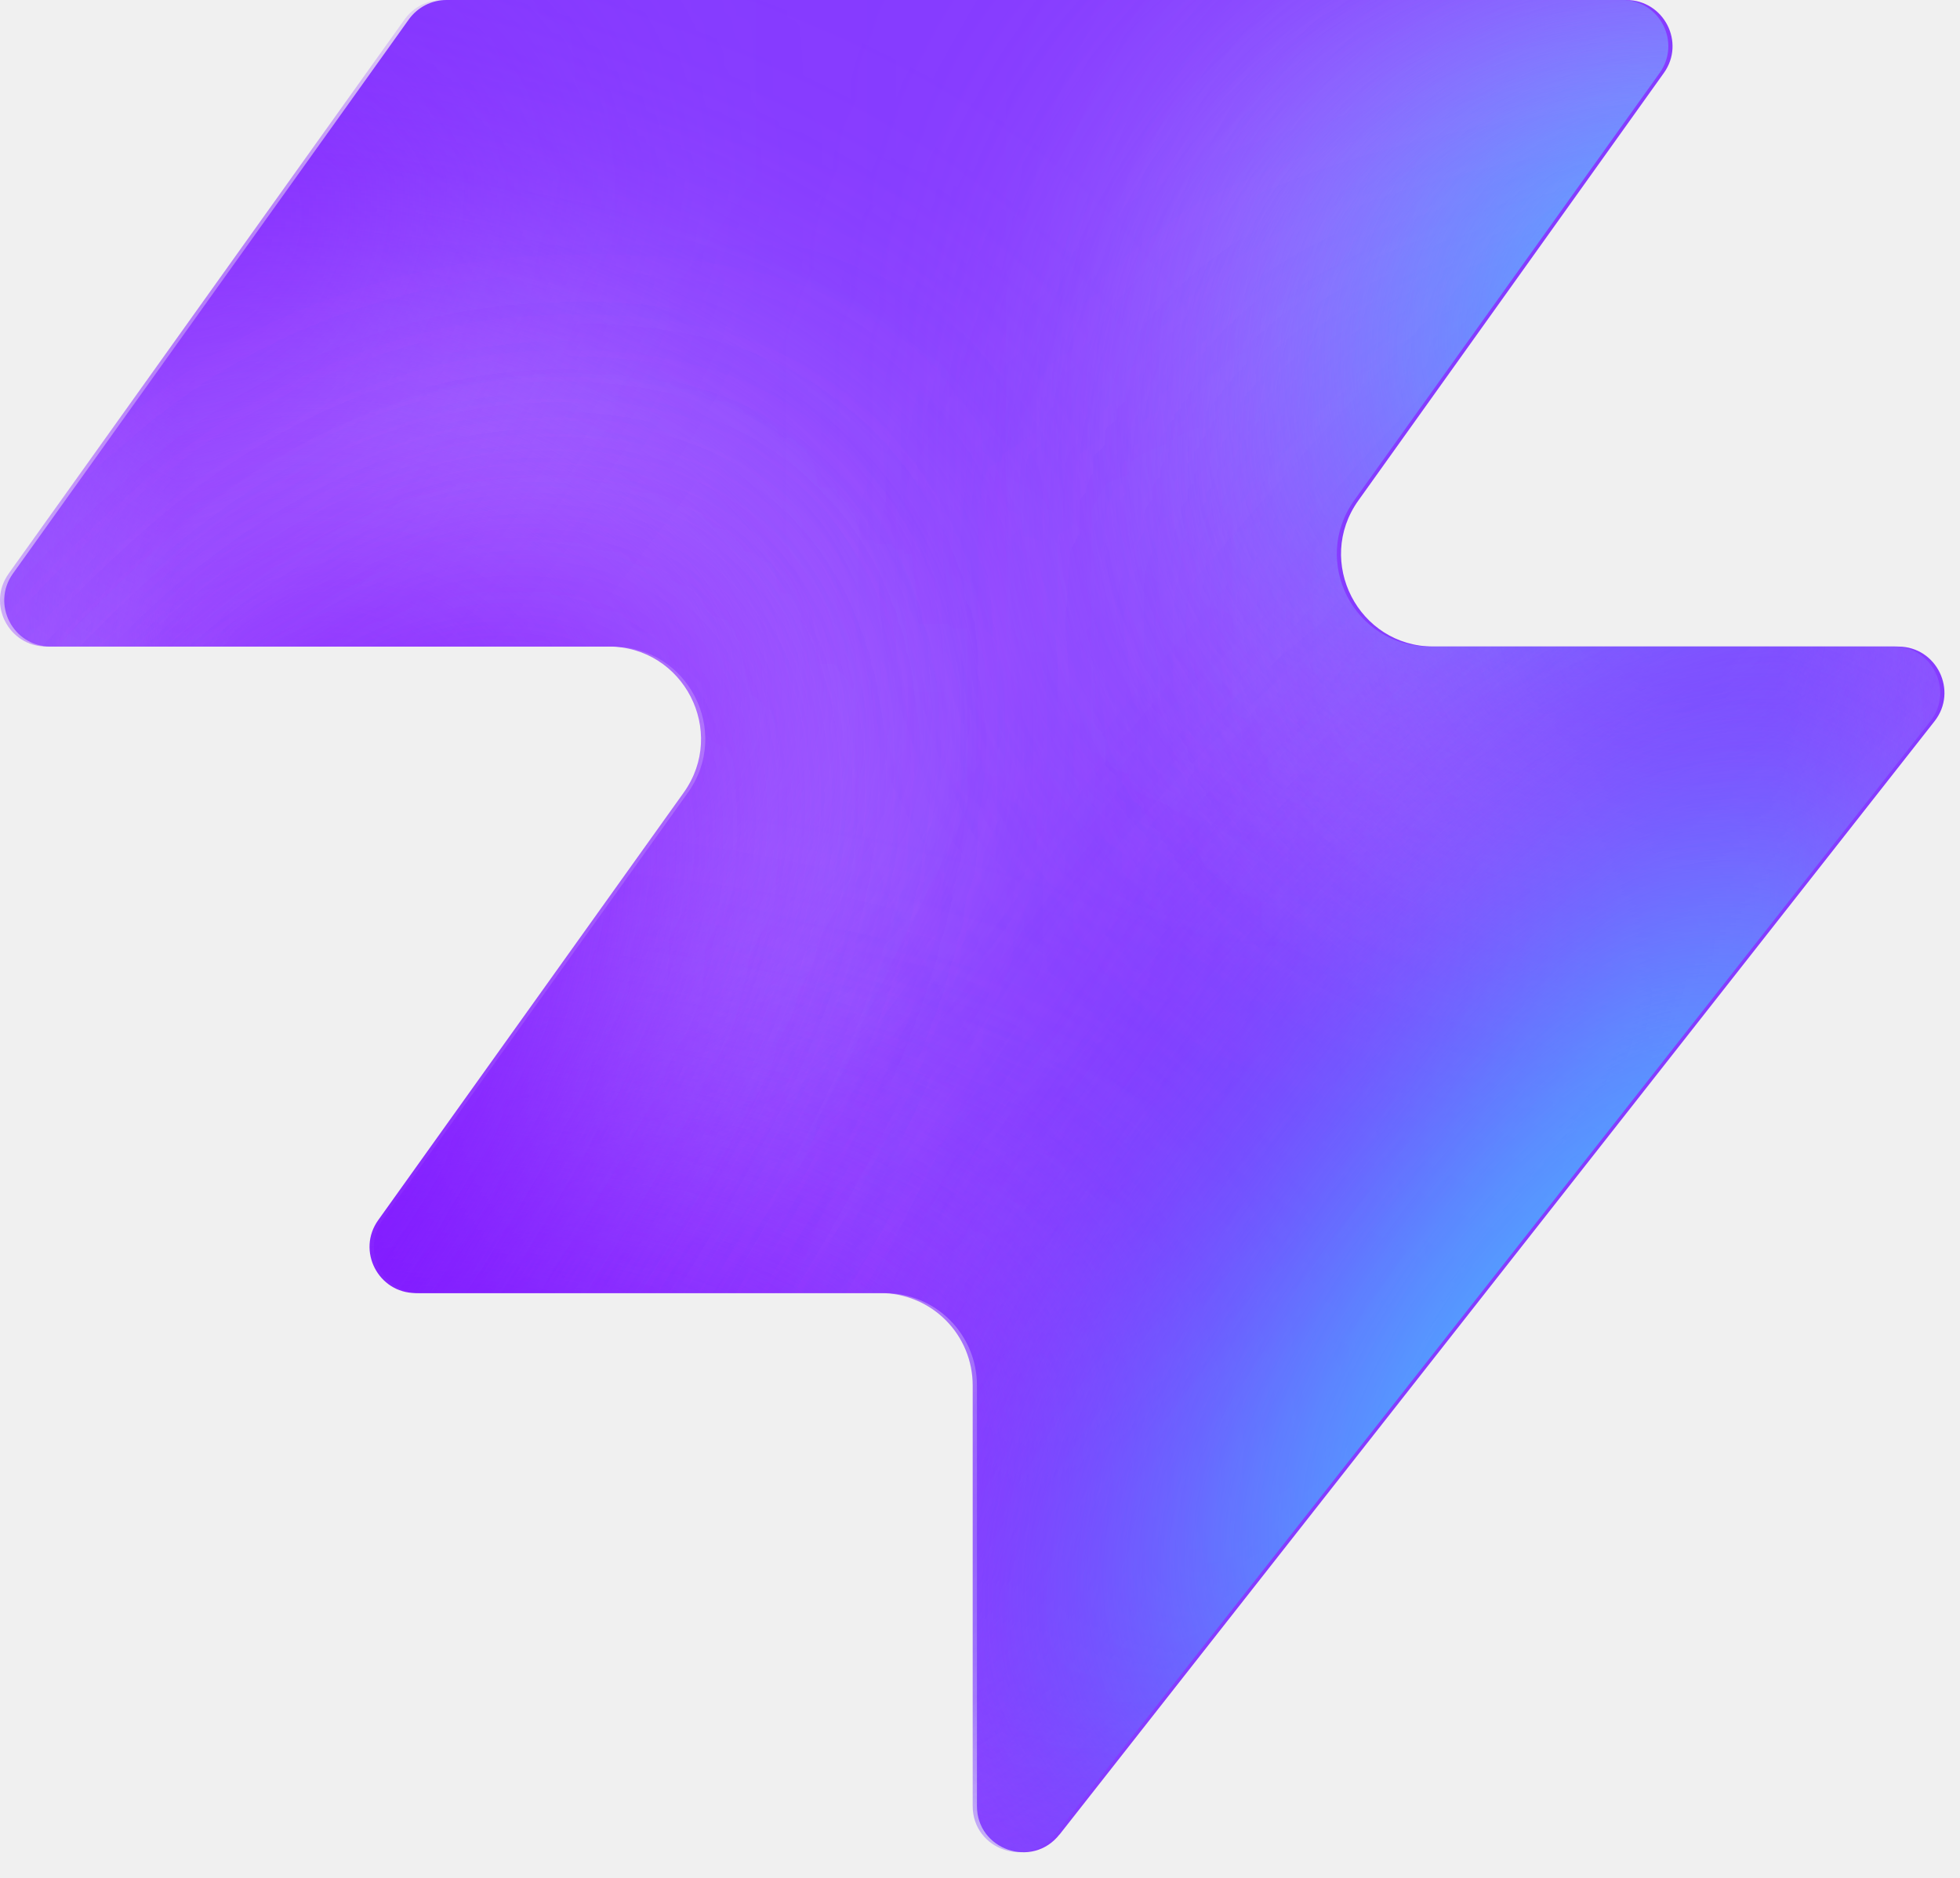
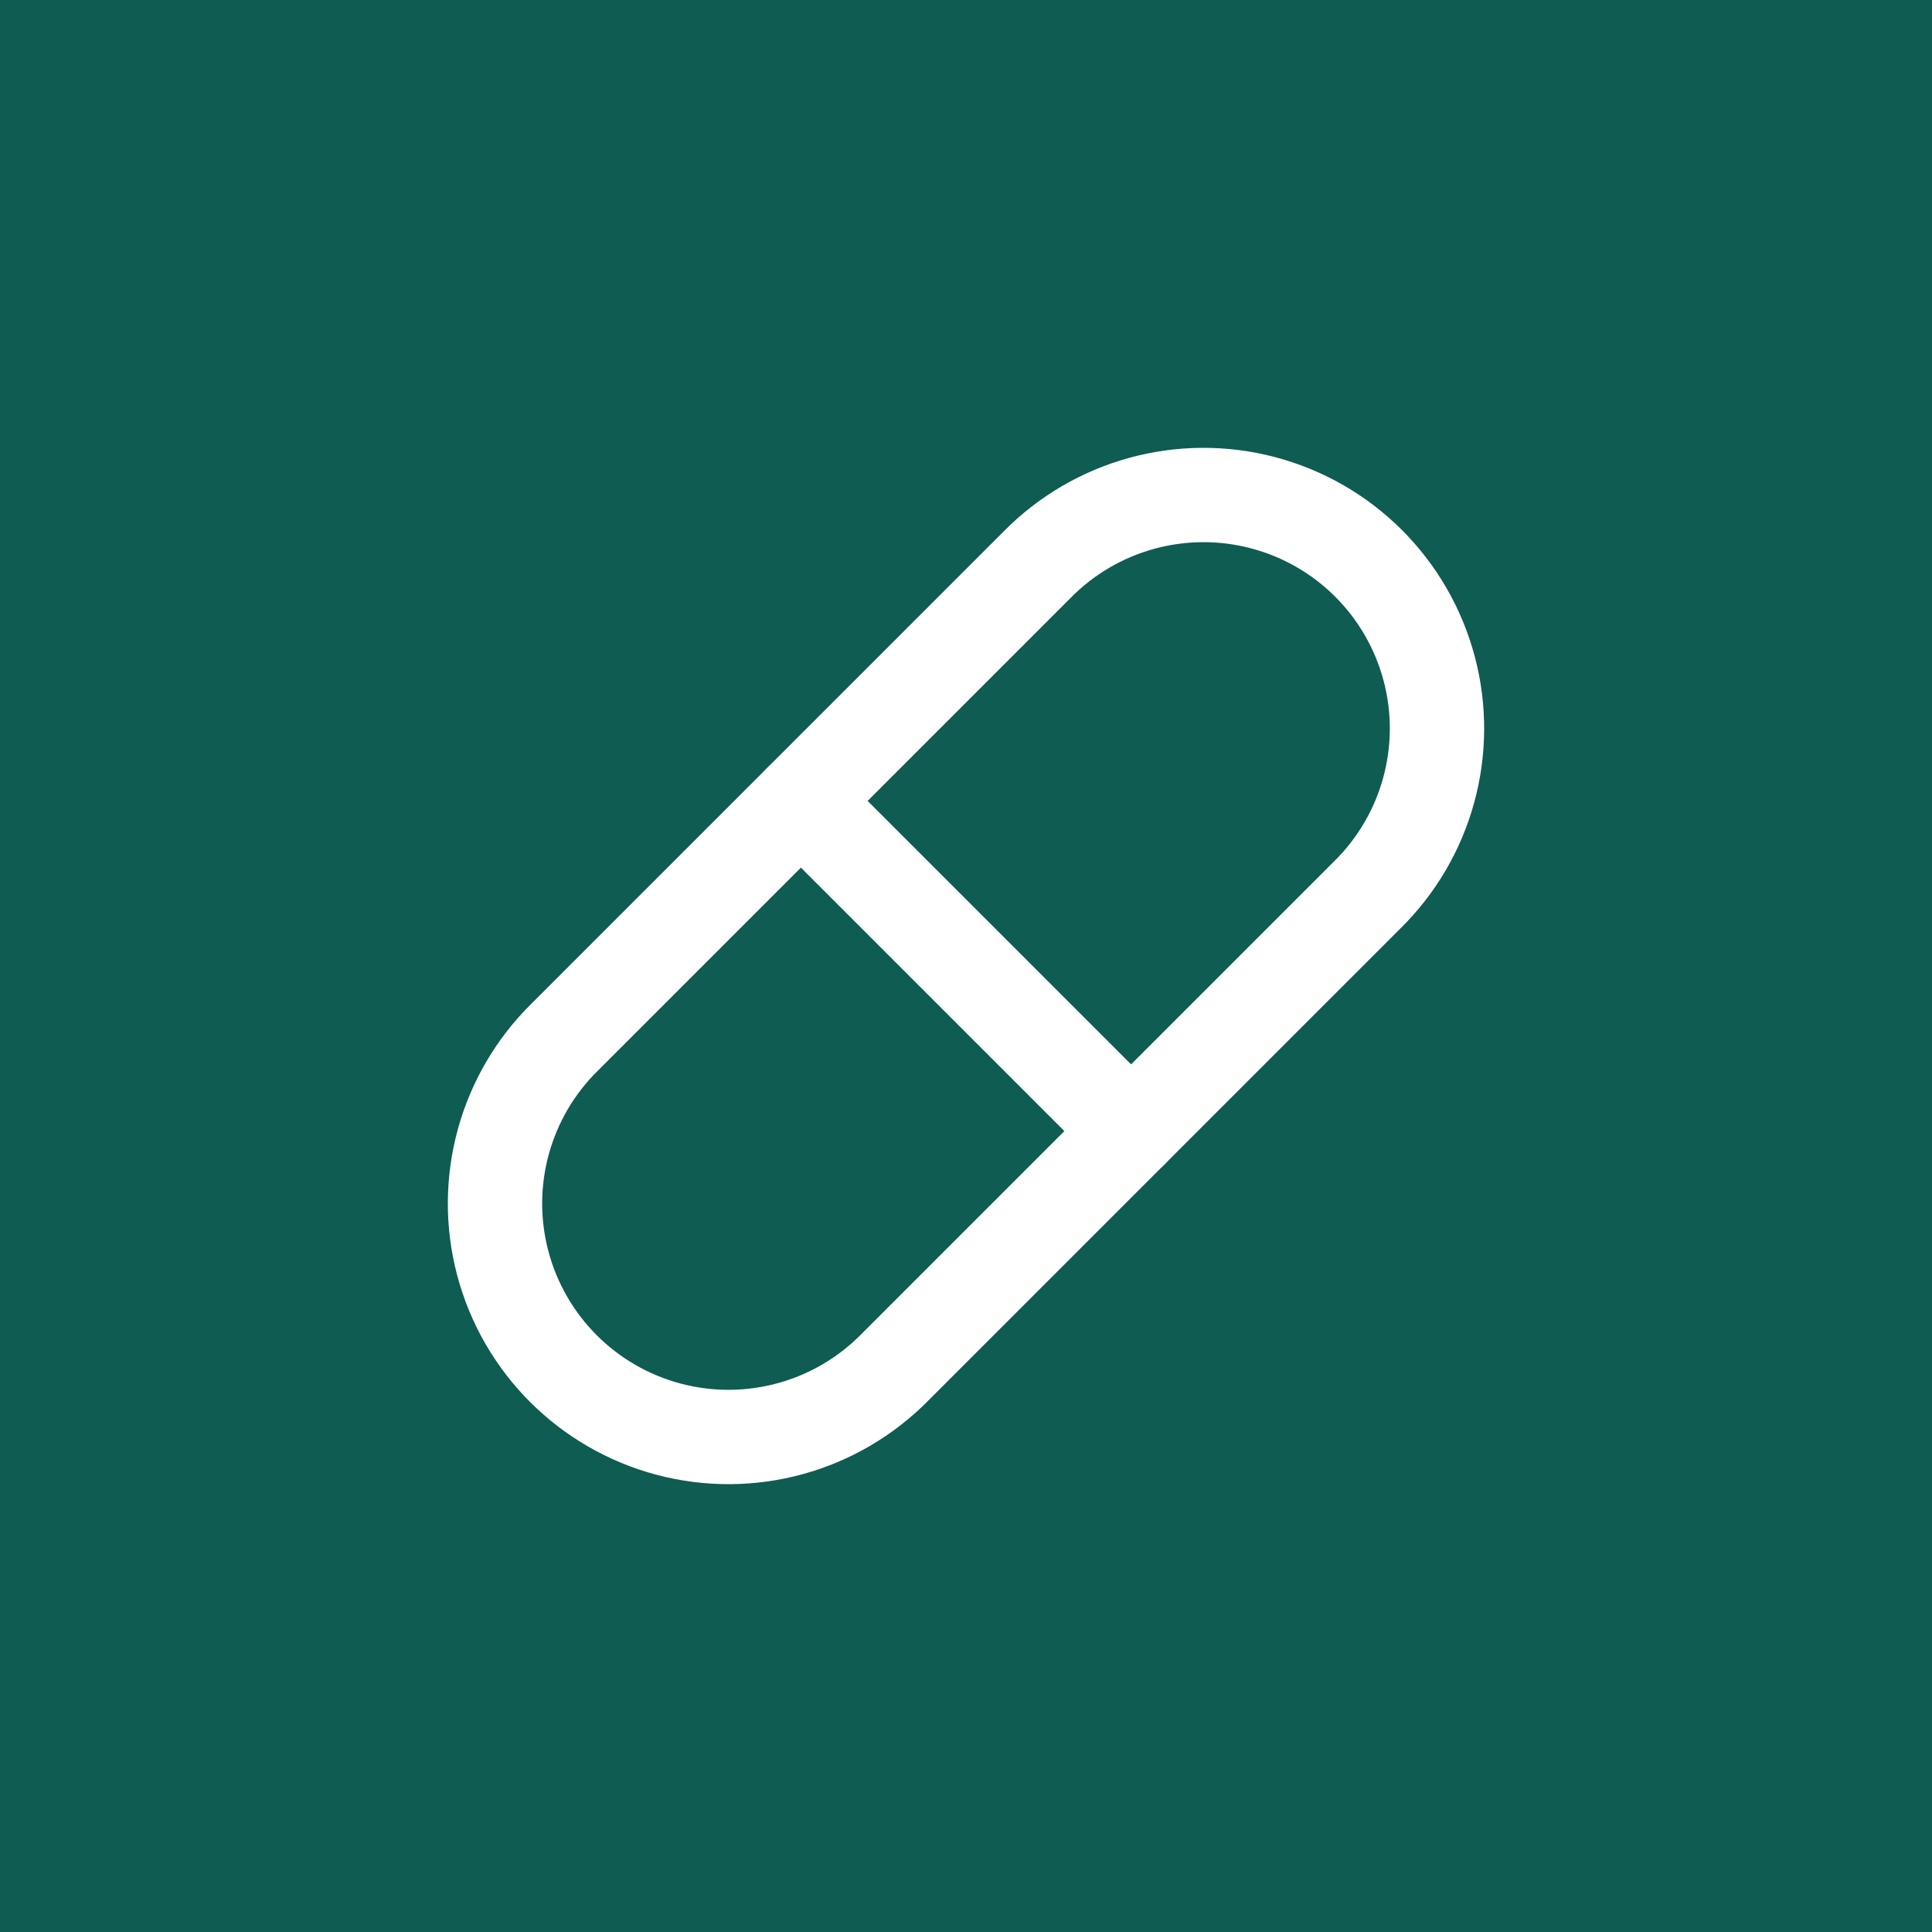
- <svg xmlns="http://www.w3.org/2000/svg" width="48" height="46" fill="none" viewBox="0 0 48 46">
-   <path fill="#863bff" d="M25.946 44.938c-.664.845-2.021.375-2.021-.698V33.937a2.26 2.26 0 0 0-2.262-2.262H10.287c-.92 0-1.456-1.04-.92-1.788l7.48-10.471c1.07-1.497 0-3.578-1.842-3.578H1.237c-.92 0-1.456-1.04-.92-1.788L10.013.474c.214-.297.556-.474.92-.474h28.894c.92 0 1.456 1.04.92 1.788l-7.48 10.471c-1.07 1.498 0 3.579 1.842 3.579h11.377c.943 0 1.473 1.088.89 1.83L25.947 44.94z" style="fill:#863bff;fill:color(display-p3 .525 .23 1);fill-opacity:1" />
-   <mask id="a" width="48" height="46" x="0" y="0" maskUnits="userSpaceOnUse" style="mask-type:alpha">
-     <path fill="#000" d="M25.842 44.938c-.664.844-2.021.375-2.021-.698V33.937a2.26 2.26 0 0 0-2.262-2.262H10.183c-.92 0-1.456-1.04-.92-1.788l7.48-10.471c1.07-1.498 0-3.579-1.842-3.579H1.133c-.92 0-1.456-1.04-.92-1.787L9.91.473c.214-.297.556-.474.92-.474h28.894c.92 0 1.456 1.04.92 1.788l-7.48 10.471c-1.07 1.498 0 3.578 1.842 3.578h11.377c.943 0 1.473 1.088.89 1.832L25.843 44.94z" style="fill:#000;fill-opacity:1" />
-   </mask>
-   <g mask="url(#a)">
-     <g filter="url(#b)">
-       <ellipse cx="5.508" cy="14.704" fill="#ede6ff" rx="5.508" ry="14.704" style="fill:#ede6ff;fill:color(display-p3 .927 .903 1);fill-opacity:1" transform="matrix(.00324 1 1 -.00324 -4.47 31.516)" />
-     </g>
-     <g filter="url(#c)">
-       <ellipse cx="10.399" cy="29.851" fill="#ede6ff" rx="10.399" ry="29.851" style="fill:#ede6ff;fill:color(display-p3 .927 .903 1);fill-opacity:1" transform="matrix(.00324 1 1 -.00324 -39.328 7.883)" />
-     </g>
-     <g filter="url(#d)">
-       <ellipse cx="5.508" cy="30.487" fill="#7e14ff" rx="5.508" ry="30.487" style="fill:#7e14ff;fill:color(display-p3 .492 .077 1);fill-opacity:1" transform="rotate(89.814 -25.913 -14.639)scale(1 -1)" />
-     </g>
-     <g filter="url(#e)">
-       <ellipse cx="5.508" cy="30.599" fill="#7e14ff" rx="5.508" ry="30.599" style="fill:#7e14ff;fill:color(display-p3 .492 .077 1);fill-opacity:1" transform="rotate(89.814 -32.644 -3.334)scale(1 -1)" />
-     </g>
-     <g filter="url(#f)">
-       <ellipse cx="5.508" cy="30.599" fill="#7e14ff" rx="5.508" ry="30.599" style="fill:#7e14ff;fill:color(display-p3 .492 .077 1);fill-opacity:1" transform="matrix(.00324 1 1 -.00324 -34.34 30.47)" />
-     </g>
-     <g filter="url(#g)">
-       <ellipse cx="14.072" cy="22.078" fill="#ede6ff" rx="14.072" ry="22.078" style="fill:#ede6ff;fill:color(display-p3 .927 .903 1);fill-opacity:1" transform="rotate(93.35 24.506 48.493)scale(-1 1)" />
-     </g>
-     <g filter="url(#h)">
-       <ellipse cx="3.47" cy="21.501" fill="#7e14ff" rx="3.47" ry="21.501" style="fill:#7e14ff;fill:color(display-p3 .492 .077 1);fill-opacity:1" transform="rotate(89.009 28.708 47.59)scale(-1 1)" />
-     </g>
-     <g filter="url(#i)">
-       <ellipse cx="3.47" cy="21.501" fill="#7e14ff" rx="3.47" ry="21.501" style="fill:#7e14ff;fill:color(display-p3 .492 .077 1);fill-opacity:1" transform="rotate(89.009 28.708 47.59)scale(-1 1)" />
-     </g>
-     <g filter="url(#j)">
-       <ellipse cx=".387" cy="8.972" fill="#7e14ff" rx="4.407" ry="29.108" style="fill:#7e14ff;fill:color(display-p3 .492 .077 1);fill-opacity:1" transform="rotate(39.51 .387 8.972)" />
-     </g>
-     <g filter="url(#k)">
-       <ellipse cx="47.523" cy="-6.092" fill="#7e14ff" rx="4.407" ry="29.108" style="fill:#7e14ff;fill:color(display-p3 .492 .077 1);fill-opacity:1" transform="rotate(37.892 47.523 -6.092)" />
-     </g>
-     <g filter="url(#l)">
-       <ellipse cx="41.412" cy="6.333" fill="#47bfff" rx="5.971" ry="9.665" style="fill:#47bfff;fill:color(display-p3 .28 .748 1);fill-opacity:1" transform="rotate(37.892 41.412 6.333)" />
-     </g>
-     <g filter="url(#m)">
-       <ellipse cx="-1.879" cy="38.332" fill="#7e14ff" rx="4.407" ry="29.108" style="fill:#7e14ff;fill:color(display-p3 .492 .077 1);fill-opacity:1" transform="rotate(37.892 -1.88 38.332)" />
-     </g>
-     <g filter="url(#n)">
-       <ellipse cx="-1.879" cy="38.332" fill="#7e14ff" rx="4.407" ry="29.108" style="fill:#7e14ff;fill:color(display-p3 .492 .077 1);fill-opacity:1" transform="rotate(37.892 -1.88 38.332)" />
-     </g>
-     <g filter="url(#o)">
-       <ellipse cx="35.651" cy="29.907" fill="#7e14ff" rx="4.407" ry="29.108" style="fill:#7e14ff;fill:color(display-p3 .492 .077 1);fill-opacity:1" transform="rotate(37.892 35.651 29.907)" />
-     </g>
-     <g filter="url(#p)">
-       <ellipse cx="38.418" cy="32.4" fill="#47bfff" rx="5.971" ry="15.297" style="fill:#47bfff;fill:color(display-p3 .28 .748 1);fill-opacity:1" transform="rotate(37.892 38.418 32.4)" />
-     </g>
+ <svg xmlns="http://www.w3.org/2000/svg" viewBox="0 0 1024 1024">
+   <rect width="1024" height="1024" fill="#0F5C52" />
+   <g transform="translate(212 212) scale(25)" fill="none" stroke="#FFFFFF" stroke-width="2" stroke-linecap="round" stroke-linejoin="round">
+     <path d="m10.5 20.5 10-10a4.95 4.95 0 1 0-7-7l-10 10a4.95 4.95 0 1 0 7 7Z" />
+     <path d="m8.5 8.5 7 7" />
  </g>
-   <defs>
-     <filter id="b" width="60.045" height="41.654" x="-19.77" y="16.149" color-interpolation-filters="sRGB" filterUnits="userSpaceOnUse">
-       <feFlood flood-opacity="0" result="BackgroundImageFix" />
-       <feBlend in="SourceGraphic" in2="BackgroundImageFix" result="shape" />
-       <feGaussianBlur result="effect1_foregroundBlur_2002_17158" stdDeviation="7.659" />
-     </filter>
-     <filter id="c" width="90.34" height="51.437" x="-54.613" y="-7.533" color-interpolation-filters="sRGB" filterUnits="userSpaceOnUse">
-       <feFlood flood-opacity="0" result="BackgroundImageFix" />
-       <feBlend in="SourceGraphic" in2="BackgroundImageFix" result="shape" />
-       <feGaussianBlur result="effect1_foregroundBlur_2002_17158" stdDeviation="7.659" />
-     </filter>
-     <filter id="d" width="79.355" height="29.4" x="-49.64" y="2.03" color-interpolation-filters="sRGB" filterUnits="userSpaceOnUse">
-       <feFlood flood-opacity="0" result="BackgroundImageFix" />
-       <feBlend in="SourceGraphic" in2="BackgroundImageFix" result="shape" />
-       <feGaussianBlur result="effect1_foregroundBlur_2002_17158" stdDeviation="4.596" />
-     </filter>
-     <filter id="e" width="79.579" height="29.4" x="-45.045" y="20.029" color-interpolation-filters="sRGB" filterUnits="userSpaceOnUse">
-       <feFlood flood-opacity="0" result="BackgroundImageFix" />
-       <feBlend in="SourceGraphic" in2="BackgroundImageFix" result="shape" />
-       <feGaussianBlur result="effect1_foregroundBlur_2002_17158" stdDeviation="4.596" />
-     </filter>
-     <filter id="f" width="79.579" height="29.4" x="-43.513" y="21.178" color-interpolation-filters="sRGB" filterUnits="userSpaceOnUse">
-       <feFlood flood-opacity="0" result="BackgroundImageFix" />
-       <feBlend in="SourceGraphic" in2="BackgroundImageFix" result="shape" />
-       <feGaussianBlur result="effect1_foregroundBlur_2002_17158" stdDeviation="4.596" />
-     </filter>
-     <filter id="g" width="74.749" height="58.852" x="15.756" y="-17.901" color-interpolation-filters="sRGB" filterUnits="userSpaceOnUse">
-       <feFlood flood-opacity="0" result="BackgroundImageFix" />
-       <feBlend in="SourceGraphic" in2="BackgroundImageFix" result="shape" />
-       <feGaussianBlur result="effect1_foregroundBlur_2002_17158" stdDeviation="7.659" />
-     </filter>
-     <filter id="h" width="61.377" height="25.362" x="23.548" y="2.284" color-interpolation-filters="sRGB" filterUnits="userSpaceOnUse">
-       <feFlood flood-opacity="0" result="BackgroundImageFix" />
-       <feBlend in="SourceGraphic" in2="BackgroundImageFix" result="shape" />
-       <feGaussianBlur result="effect1_foregroundBlur_2002_17158" stdDeviation="4.596" />
-     </filter>
-     <filter id="i" width="61.377" height="25.362" x="23.548" y="2.284" color-interpolation-filters="sRGB" filterUnits="userSpaceOnUse">
-       <feFlood flood-opacity="0" result="BackgroundImageFix" />
-       <feBlend in="SourceGraphic" in2="BackgroundImageFix" result="shape" />
-       <feGaussianBlur result="effect1_foregroundBlur_2002_17158" stdDeviation="4.596" />
-     </filter>
-     <filter id="j" width="56.045" height="63.649" x="-27.636" y="-22.853" color-interpolation-filters="sRGB" filterUnits="userSpaceOnUse">
-       <feFlood flood-opacity="0" result="BackgroundImageFix" />
-       <feBlend in="SourceGraphic" in2="BackgroundImageFix" result="shape" />
-       <feGaussianBlur result="effect1_foregroundBlur_2002_17158" stdDeviation="4.596" />
-     </filter>
-     <filter id="k" width="54.814" height="64.646" x="20.116" y="-38.415" color-interpolation-filters="sRGB" filterUnits="userSpaceOnUse">
-       <feFlood flood-opacity="0" result="BackgroundImageFix" />
-       <feBlend in="SourceGraphic" in2="BackgroundImageFix" result="shape" />
-       <feGaussianBlur result="effect1_foregroundBlur_2002_17158" stdDeviation="4.596" />
-     </filter>
-     <filter id="l" width="33.541" height="35.313" x="24.641" y="-11.323" color-interpolation-filters="sRGB" filterUnits="userSpaceOnUse">
-       <feFlood flood-opacity="0" result="BackgroundImageFix" />
-       <feBlend in="SourceGraphic" in2="BackgroundImageFix" result="shape" />
-       <feGaussianBlur result="effect1_foregroundBlur_2002_17158" stdDeviation="4.596" />
-     </filter>
-     <filter id="m" width="54.814" height="64.646" x="-29.286" y="6.009" color-interpolation-filters="sRGB" filterUnits="userSpaceOnUse">
-       <feFlood flood-opacity="0" result="BackgroundImageFix" />
-       <feBlend in="SourceGraphic" in2="BackgroundImageFix" result="shape" />
-       <feGaussianBlur result="effect1_foregroundBlur_2002_17158" stdDeviation="4.596" />
-     </filter>
-     <filter id="n" width="54.814" height="64.646" x="-29.286" y="6.009" color-interpolation-filters="sRGB" filterUnits="userSpaceOnUse">
-       <feFlood flood-opacity="0" result="BackgroundImageFix" />
-       <feBlend in="SourceGraphic" in2="BackgroundImageFix" result="shape" />
-       <feGaussianBlur result="effect1_foregroundBlur_2002_17158" stdDeviation="4.596" />
-     </filter>
-     <filter id="o" width="54.814" height="64.646" x="8.244" y="-2.416" color-interpolation-filters="sRGB" filterUnits="userSpaceOnUse">
-       <feFlood flood-opacity="0" result="BackgroundImageFix" />
-       <feBlend in="SourceGraphic" in2="BackgroundImageFix" result="shape" />
-       <feGaussianBlur result="effect1_foregroundBlur_2002_17158" stdDeviation="4.596" />
-     </filter>
-     <filter id="p" width="39.409" height="43.623" x="18.713" y="10.588" color-interpolation-filters="sRGB" filterUnits="userSpaceOnUse">
-       <feFlood flood-opacity="0" result="BackgroundImageFix" />
-       <feBlend in="SourceGraphic" in2="BackgroundImageFix" result="shape" />
-       <feGaussianBlur result="effect1_foregroundBlur_2002_17158" stdDeviation="4.596" />
-     </filter>
-   </defs>
</svg>
